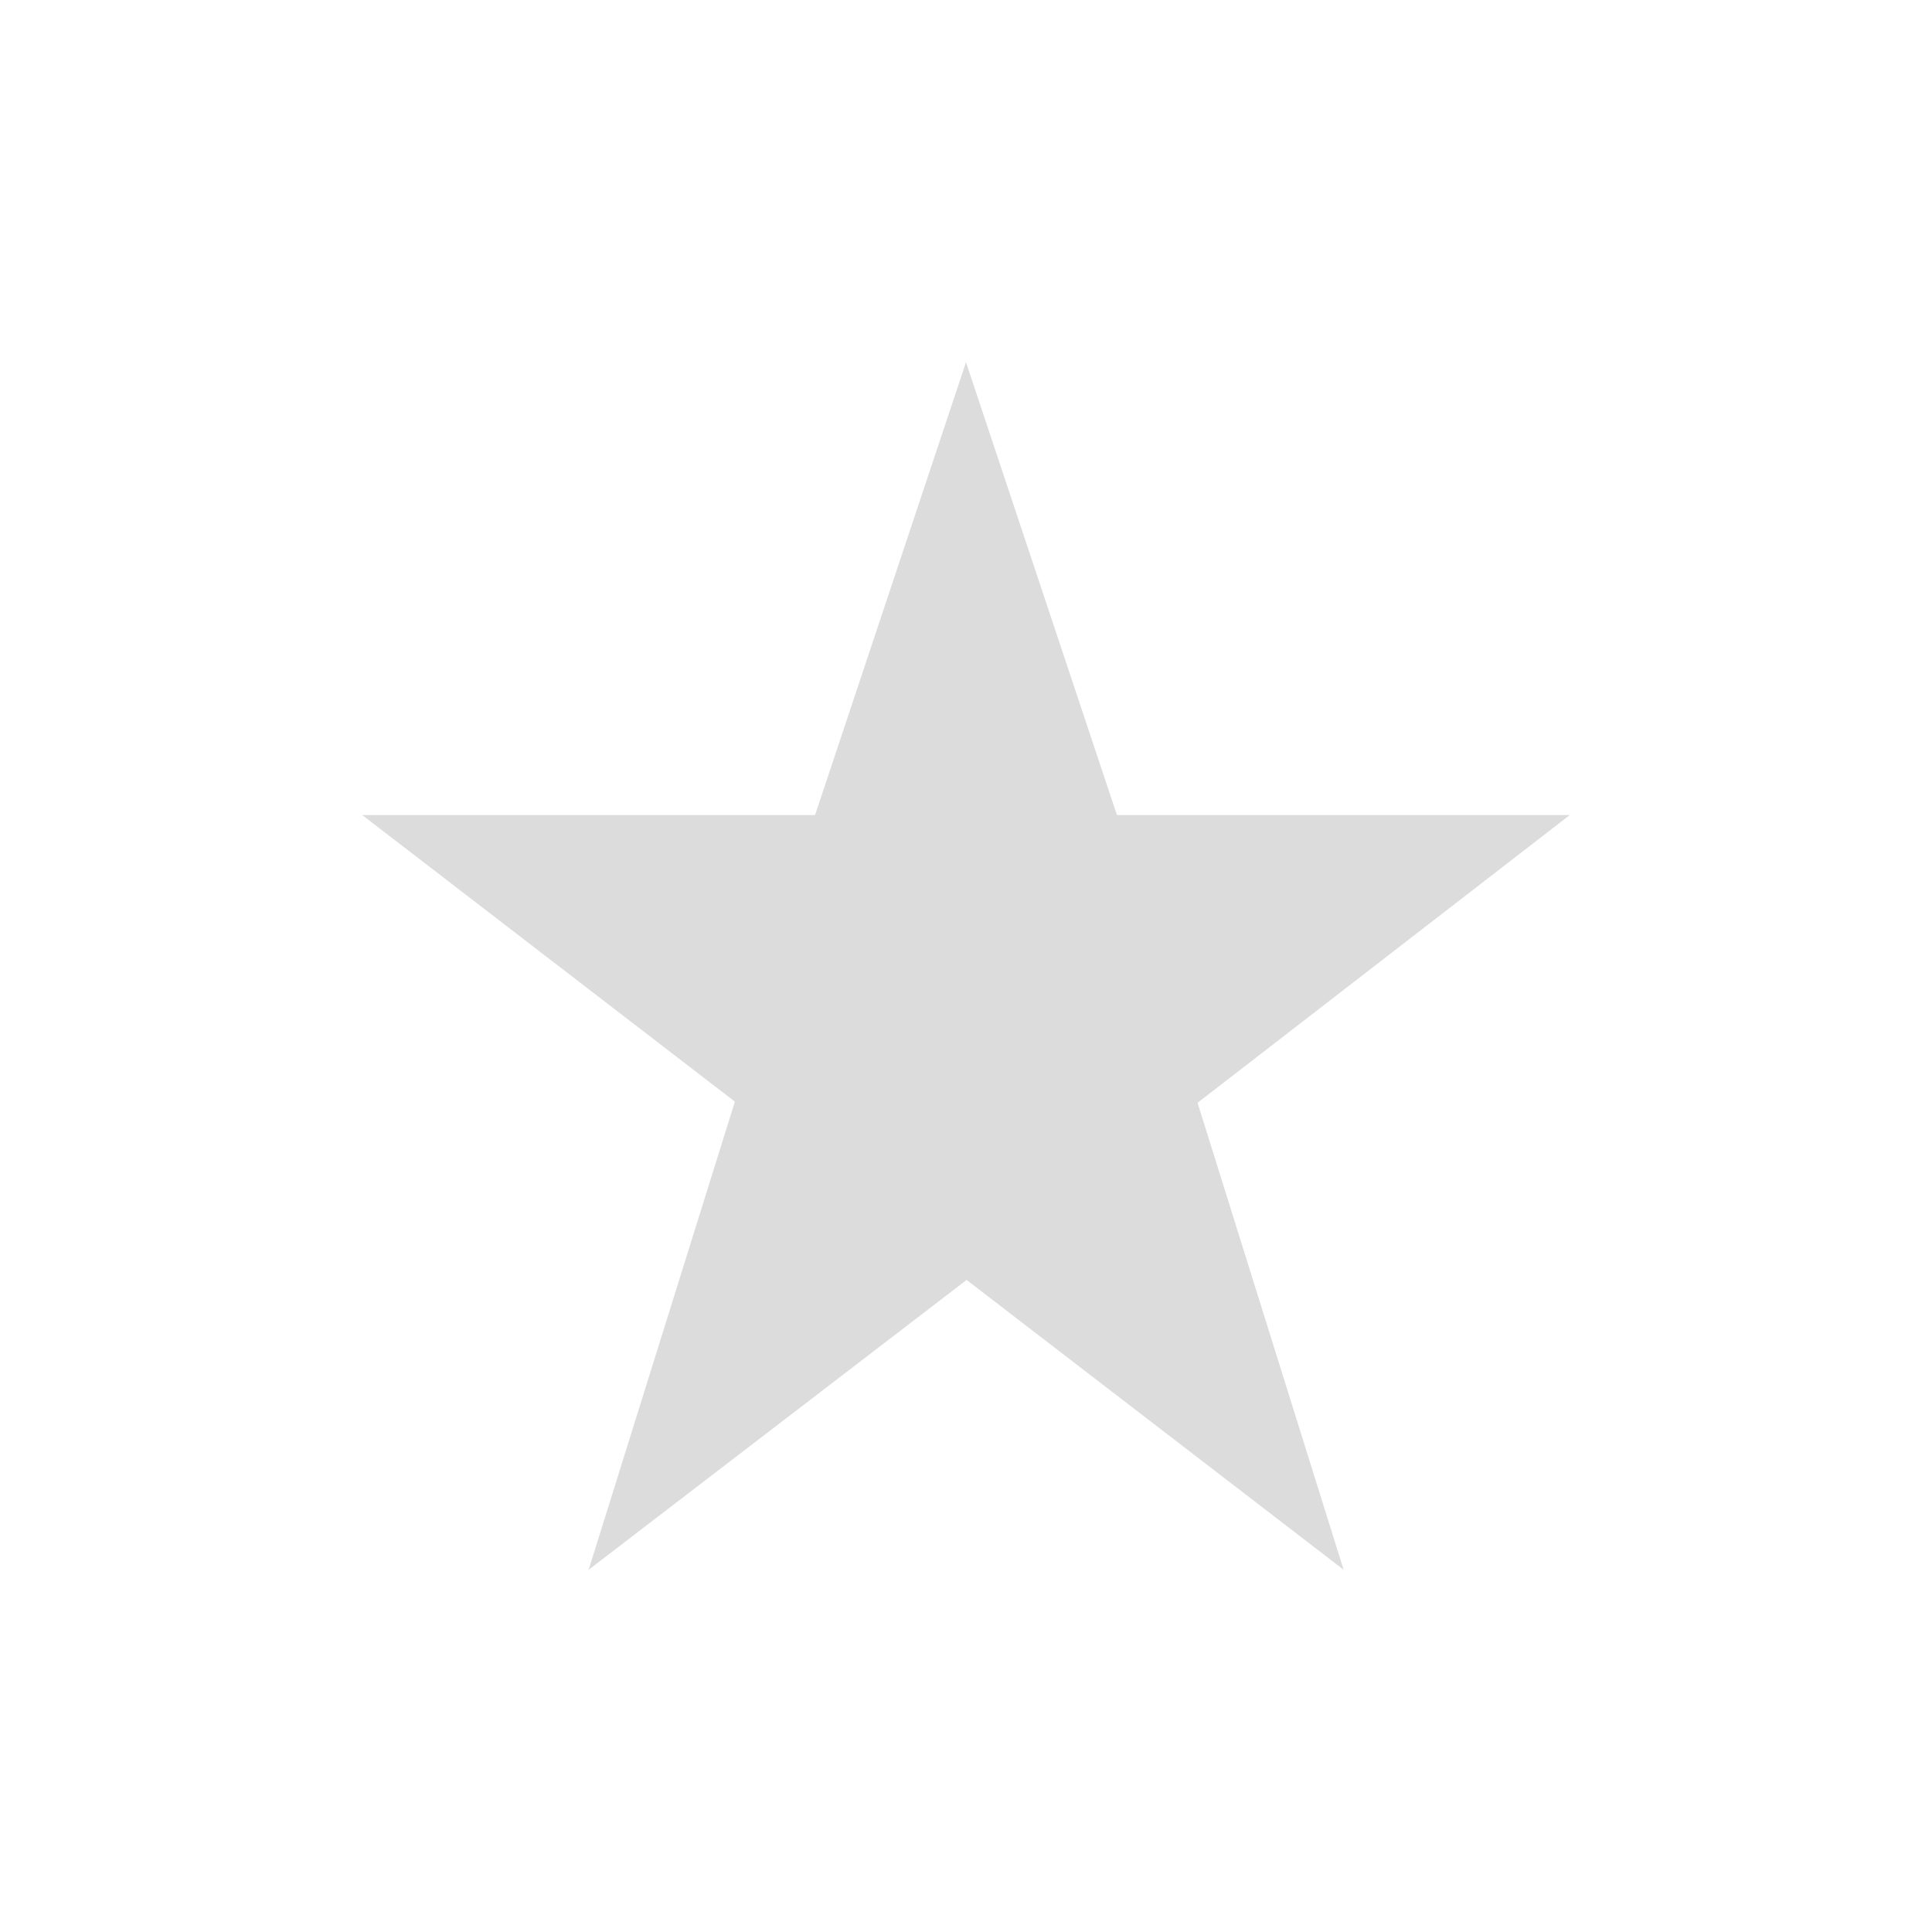
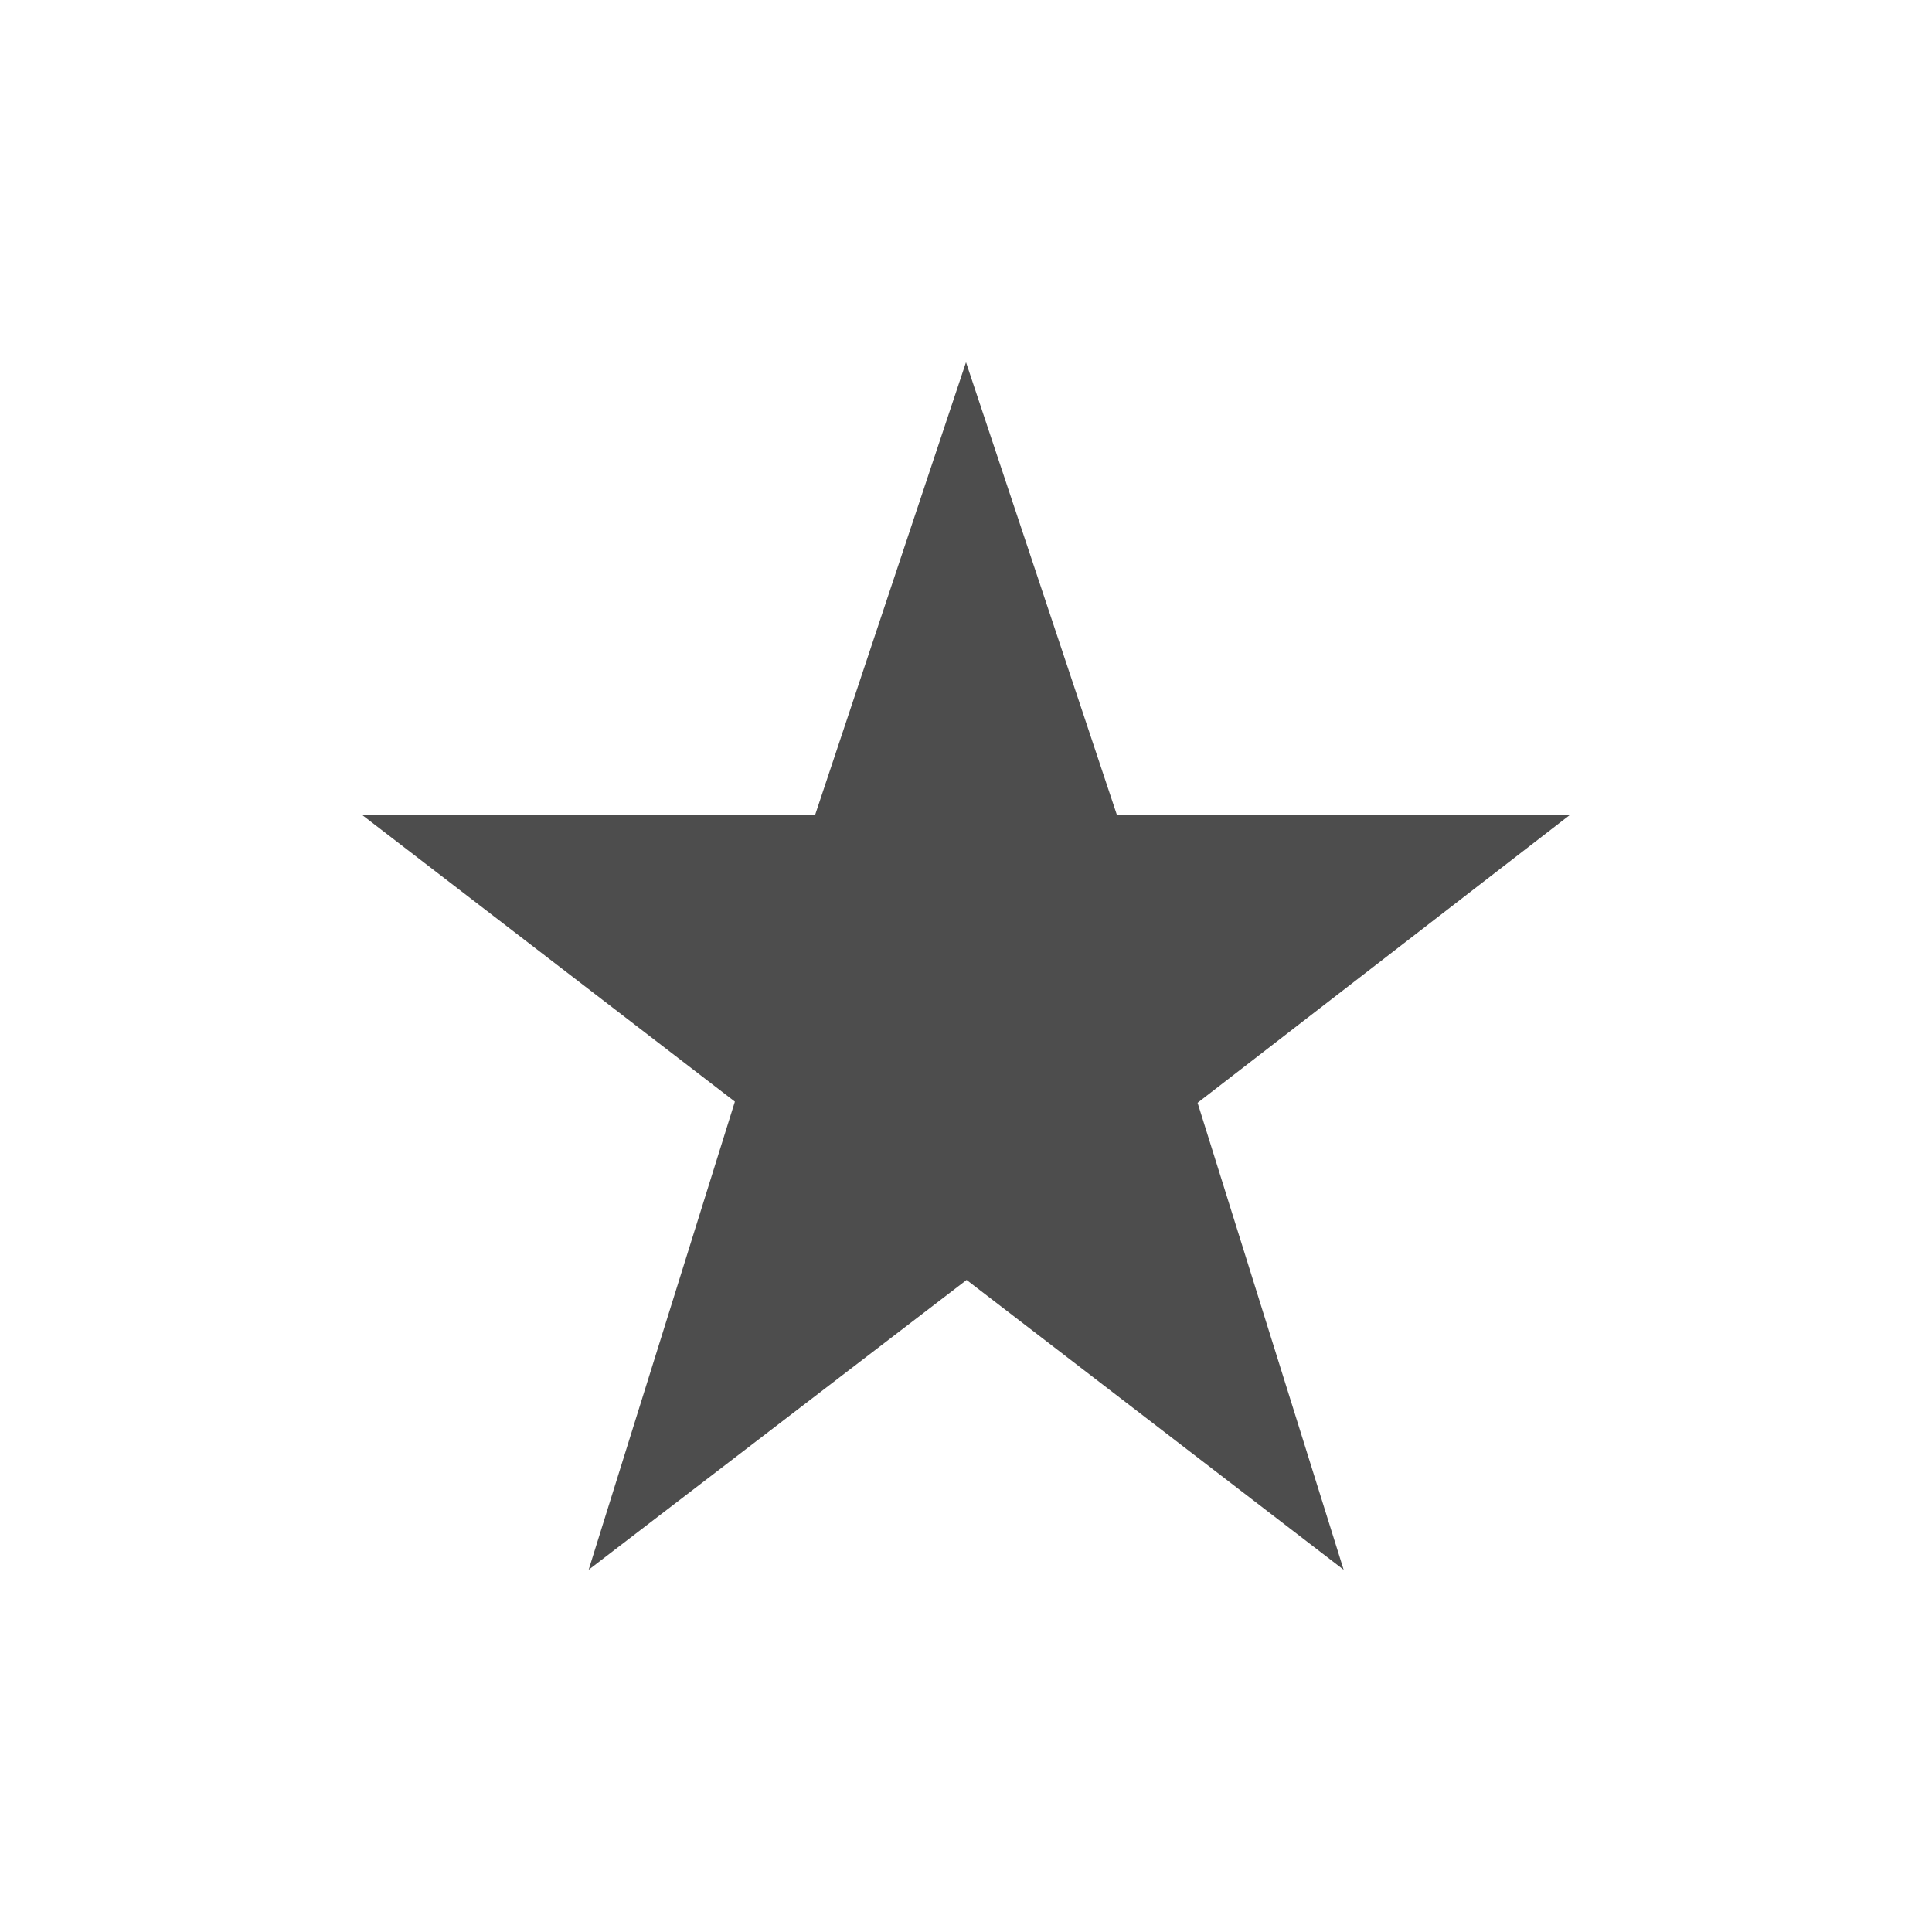
- <svg xmlns="http://www.w3.org/2000/svg" version="1.1" id="svg2" x="0px" y="0px" width="48px" height="48px" viewBox="0 0 48 48" enable-background="new 0 0 48 48" xml:space="preserve">
+ <svg xmlns="http://www.w3.org/2000/svg" width="48" height="48" id="svg2" version="1.1">
+   <defs id="defs4" />
  <g id="layer1" transform="translate(0,-1004.362)">
-     <polygon id="polygon3268" fill="#DCDCDC" points="39,1024.612 27.75,1024.612 24,1013.362 20.25,1024.612 9,1024.612    18.258,1031.732 14.625,1043.362 24.015,1036.162 33.382,1043.362 29.753,1031.761  " />
+     <polygon style="fill:#4d4d4d" points="32,12 20,12 16,0 12,12 0,12 9.875,19.594 6,32 16.016,24.32 26.008,32 22.137,19.625 " id="polygon3268" transform="matrix(0.9375,0,0,0.9375,9,1013.362)" />
  </g>
</svg>
